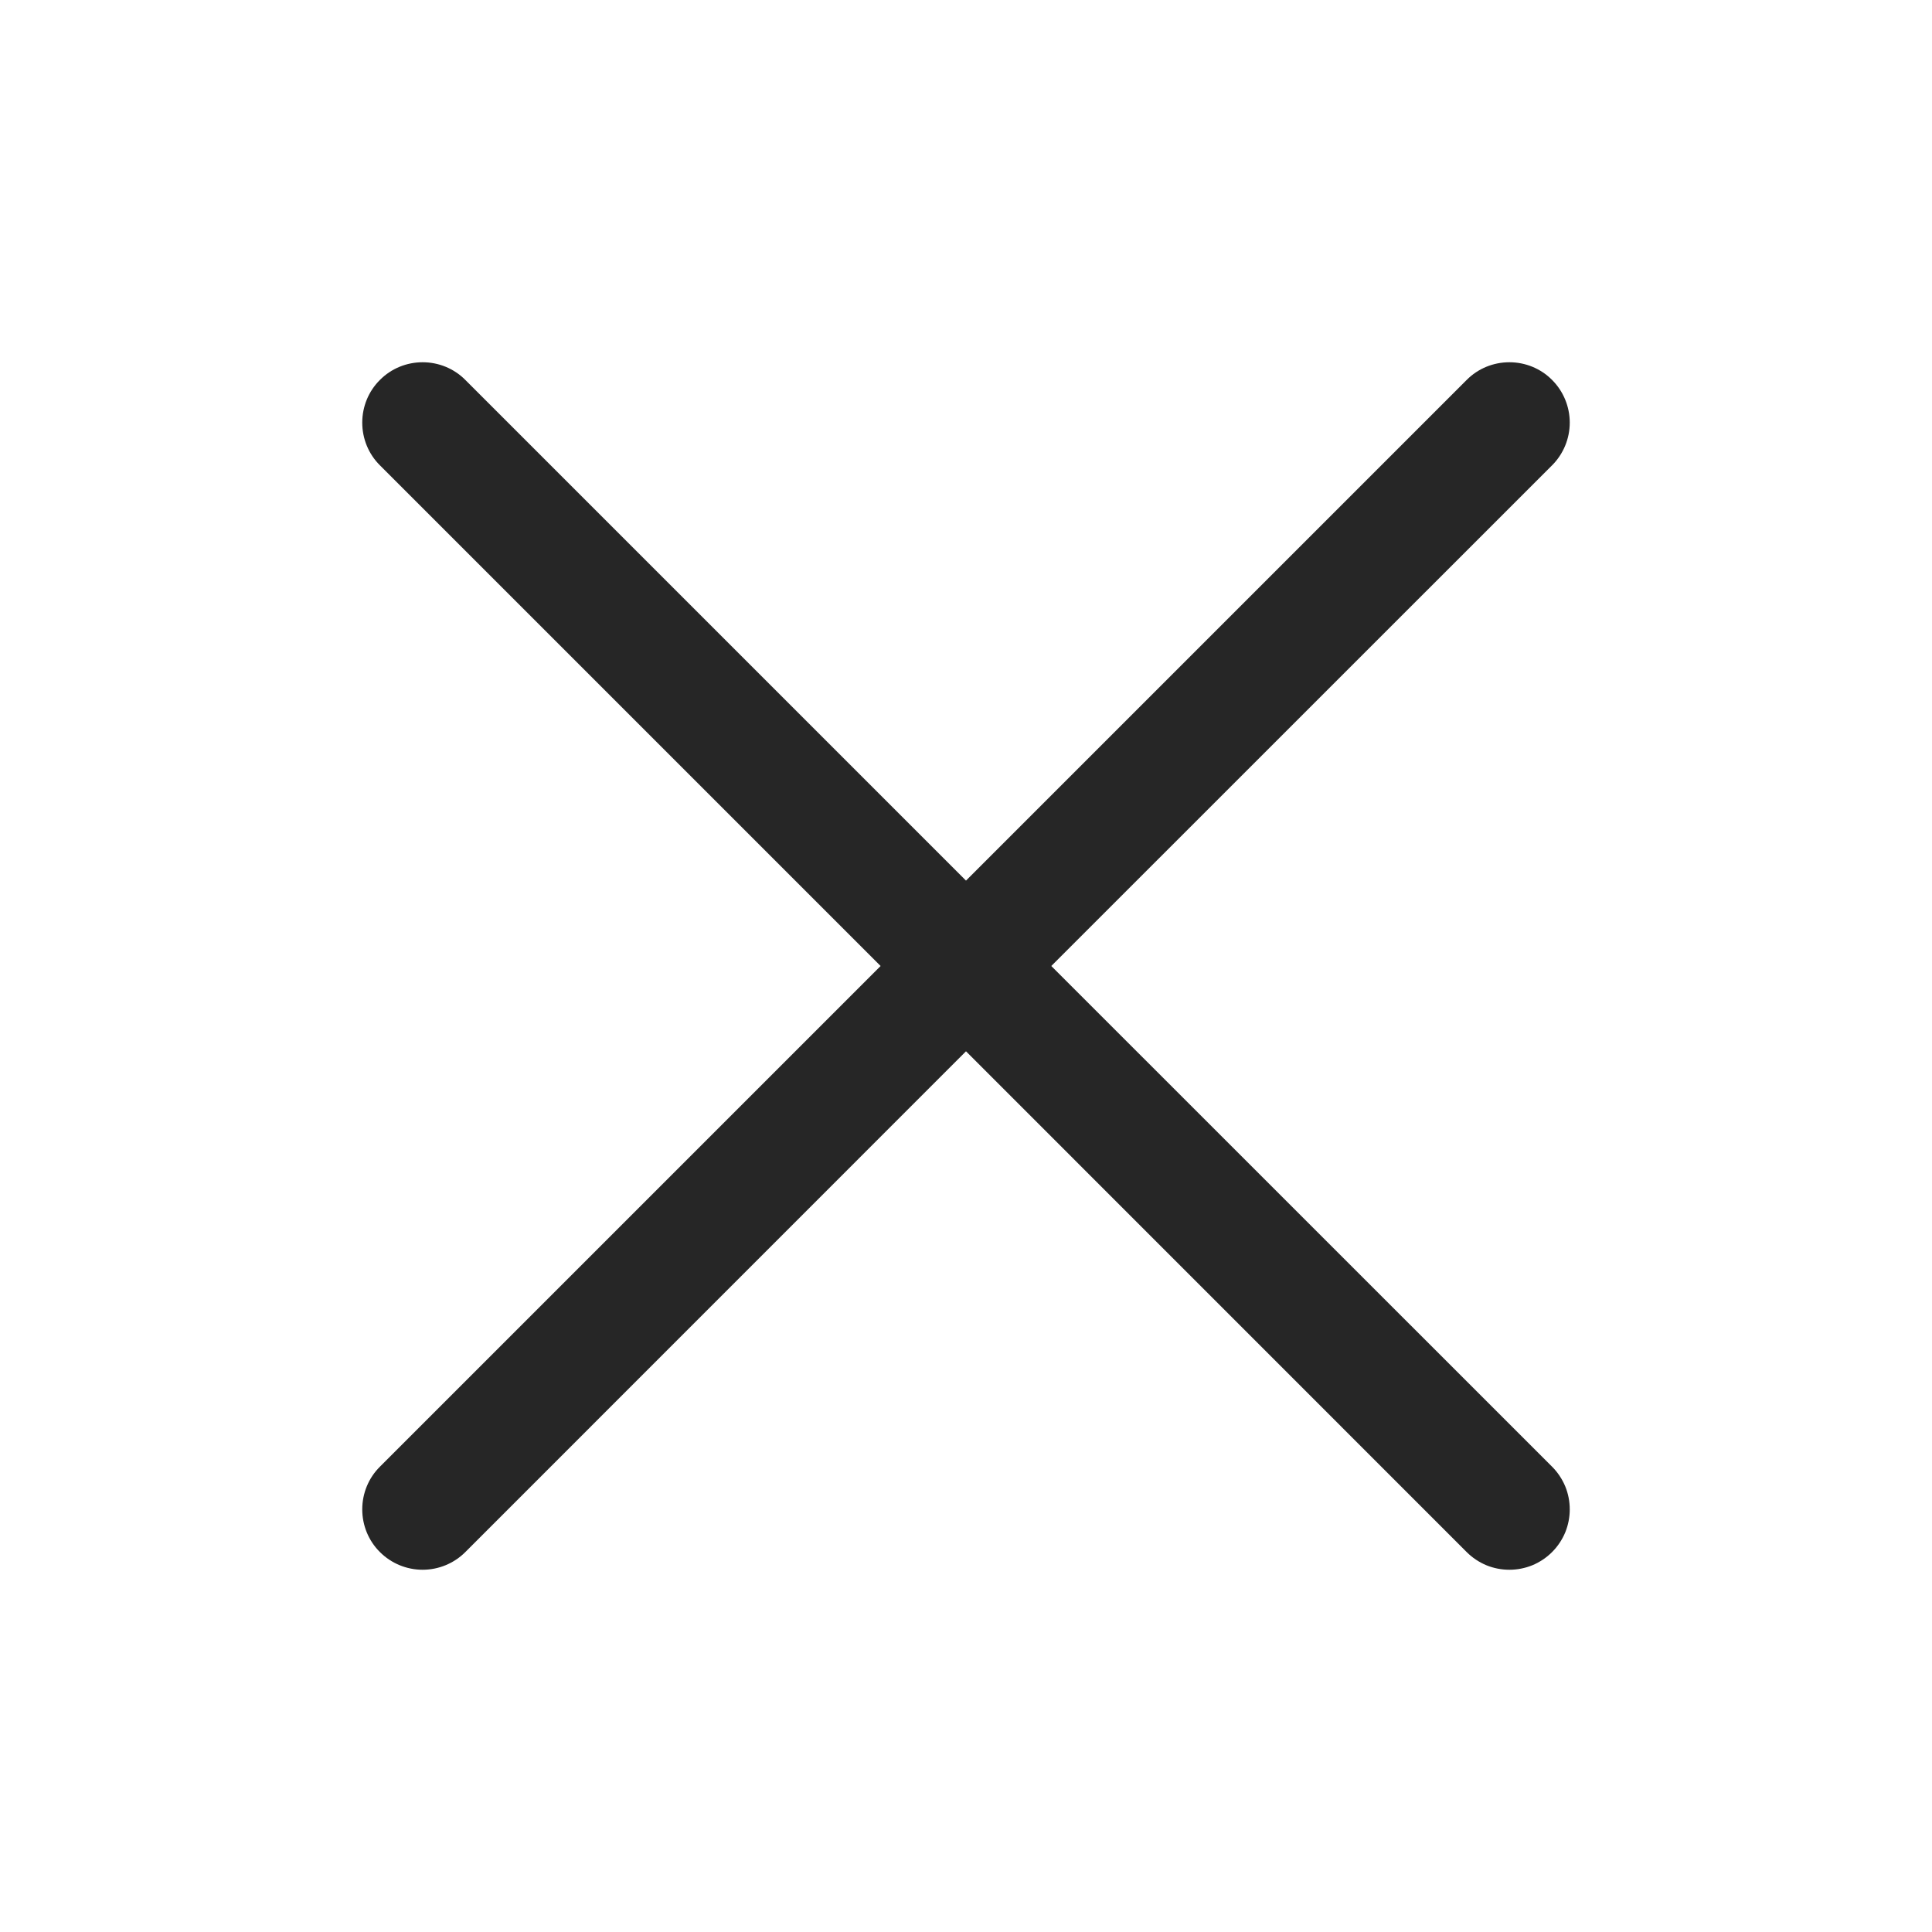
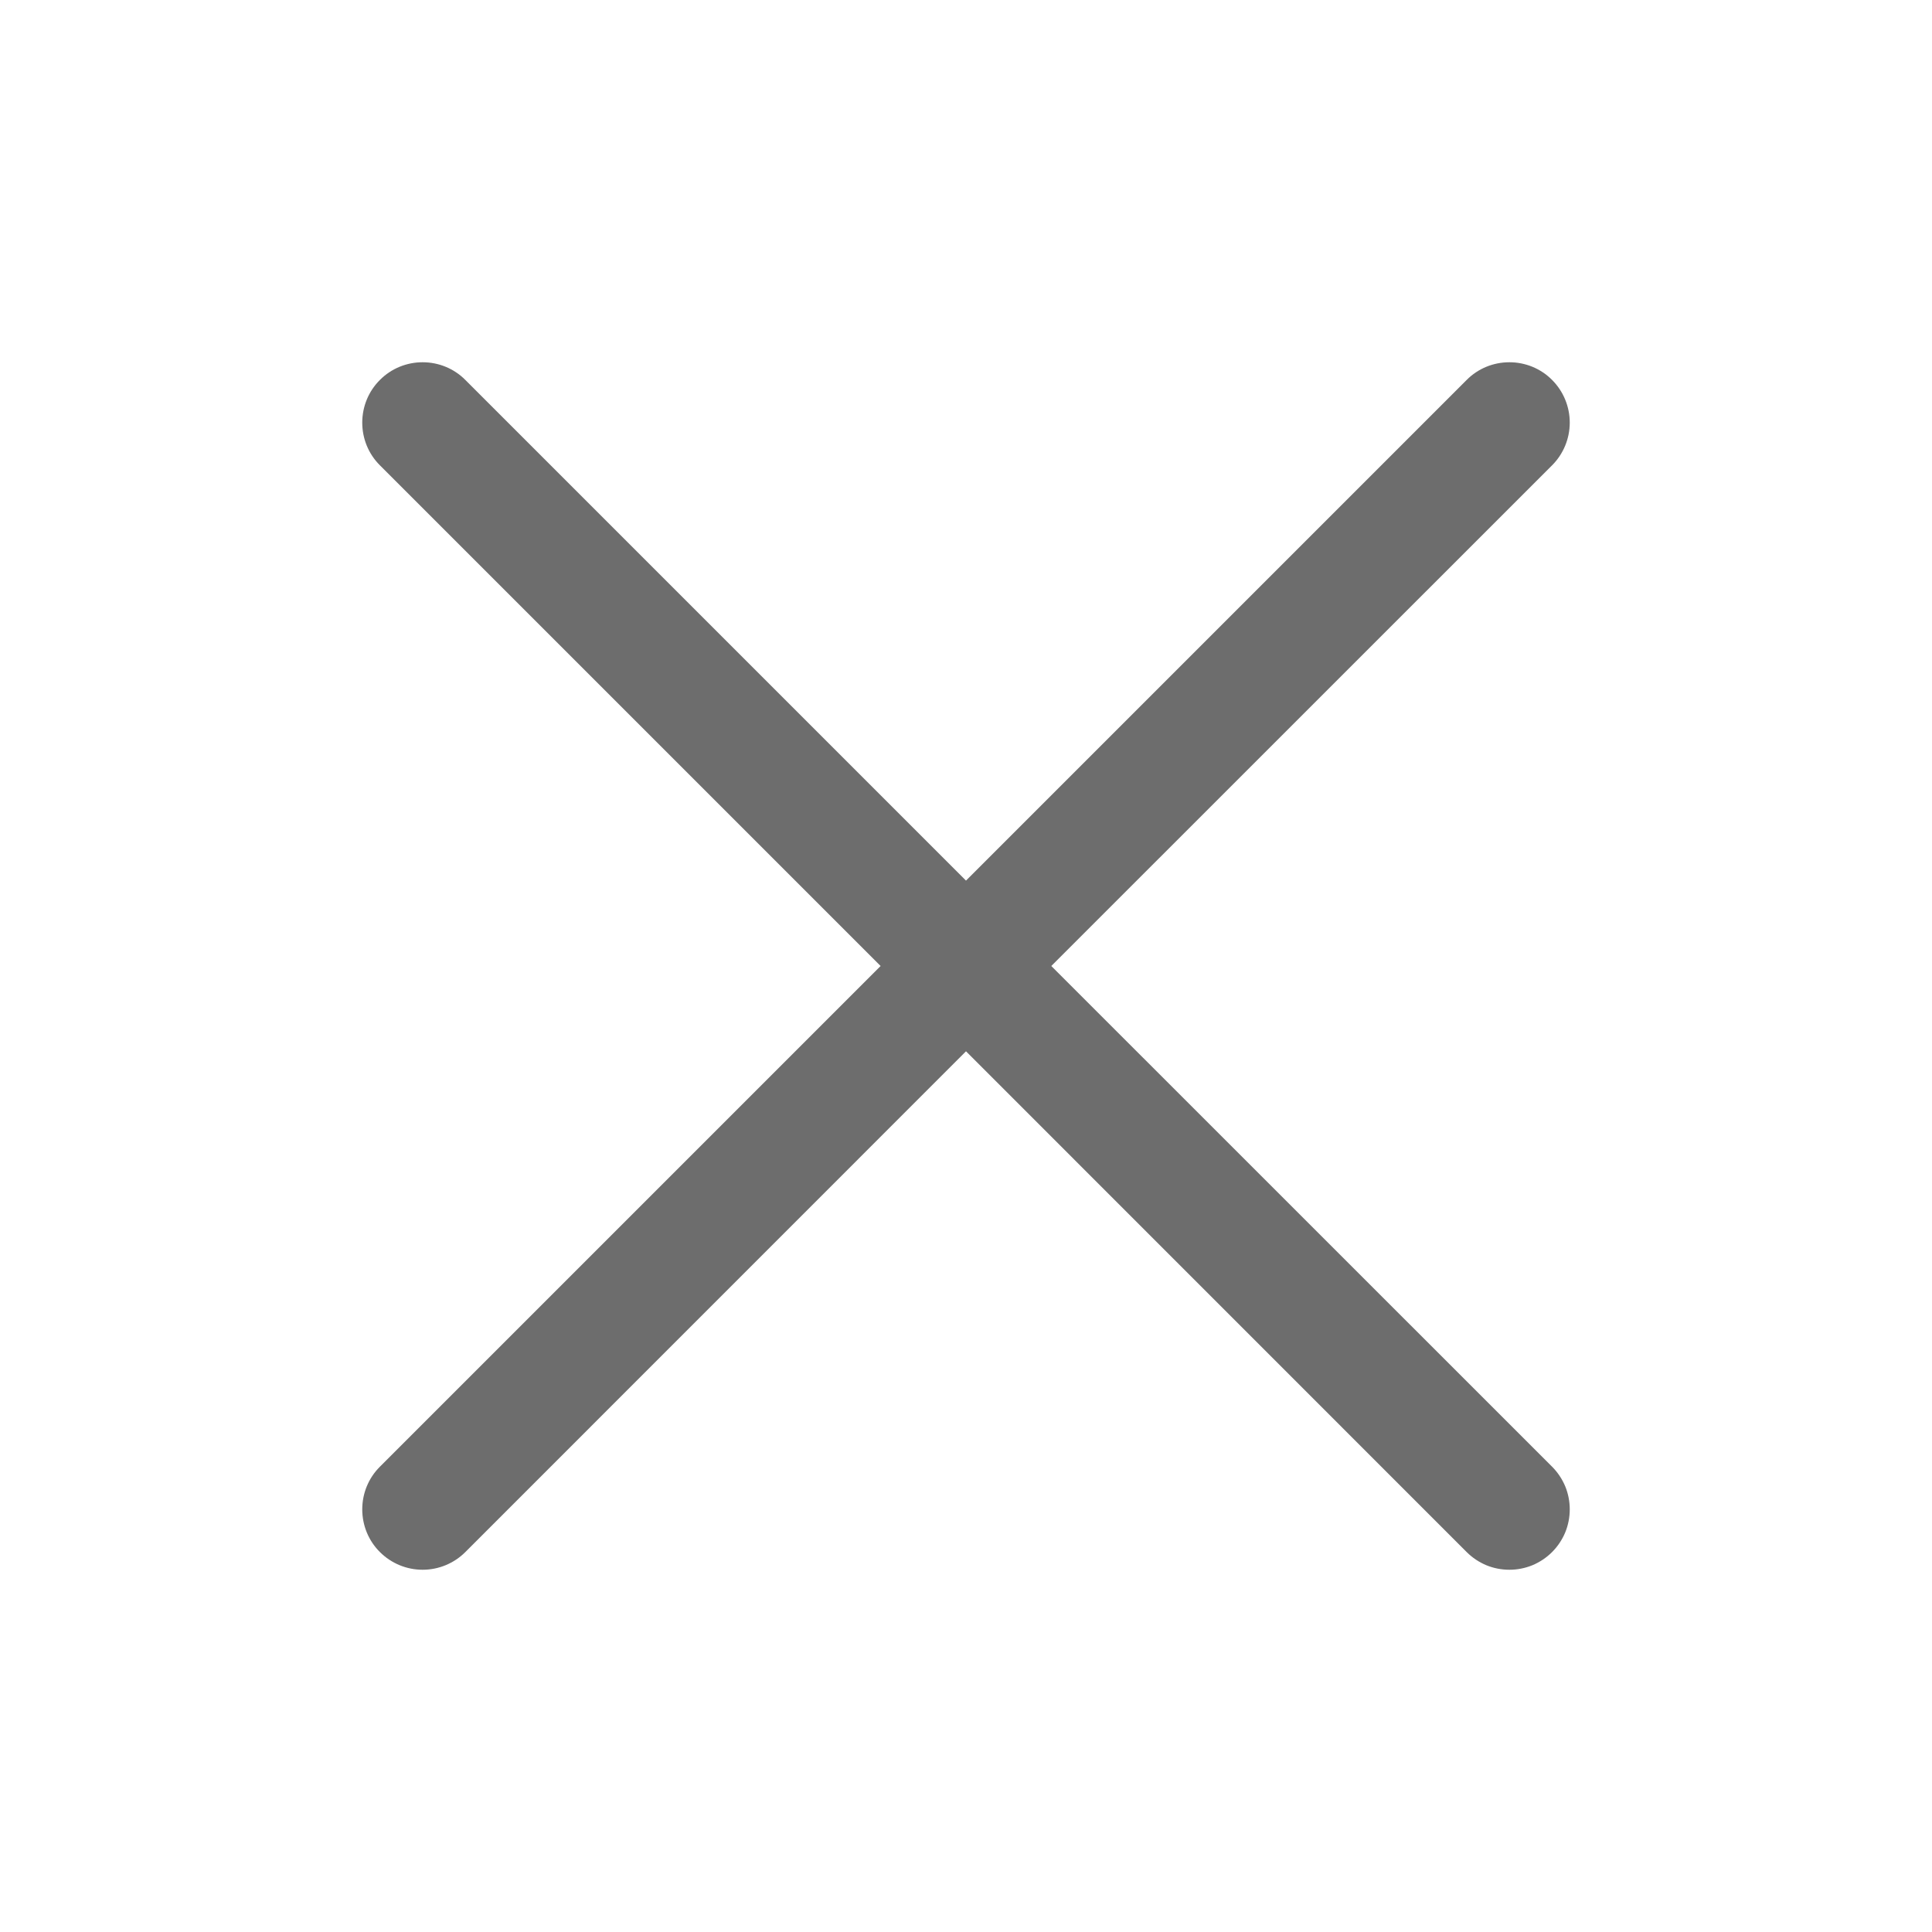
<svg xmlns="http://www.w3.org/2000/svg" width="20" height="20" viewBox="0 0 20 20" fill="none">
-   <path d="M16.067 15.183C16.125 15.241 16.171 15.31 16.203 15.386C16.234 15.461 16.25 15.543 16.25 15.625C16.25 15.707 16.234 15.788 16.203 15.864C16.171 15.94 16.125 16.009 16.067 16.067C16.009 16.125 15.94 16.171 15.864 16.203C15.788 16.234 15.707 16.25 15.625 16.25C15.543 16.25 15.461 16.234 15.386 16.203C15.31 16.171 15.241 16.125 15.183 16.067L10 10.883L4.817 16.067C4.7 16.184 4.541 16.25 4.375 16.25C4.209 16.25 4.05 16.184 3.933 16.067C3.815 15.95 3.75 15.791 3.75 15.625C3.75 15.459 3.815 15.3 3.933 15.183L9.116 10L3.933 4.817C3.815 4.7 3.75 4.541 3.75 4.375C3.75 4.209 3.815 4.05 3.933 3.933C4.05 3.815 4.209 3.75 4.375 3.75C4.541 3.75 4.7 3.815 4.817 3.933L10 9.116L15.183 3.933C15.3 3.815 15.459 3.75 15.625 3.75C15.791 3.75 15.95 3.815 16.067 3.933C16.184 4.05 16.25 4.209 16.25 4.375C16.25 4.541 16.184 4.7 16.067 4.817L10.883 10L16.067 15.183Z" fill="#262626" />
+   <path d="M16.067 15.183C16.125 15.241 16.171 15.31 16.203 15.386C16.234 15.461 16.25 15.543 16.25 15.625C16.25 15.707 16.234 15.788 16.203 15.864C16.171 15.94 16.125 16.009 16.067 16.067C16.009 16.125 15.94 16.171 15.864 16.203C15.788 16.234 15.707 16.25 15.625 16.25C15.543 16.25 15.461 16.234 15.386 16.203C15.31 16.171 15.241 16.125 15.183 16.067L10 10.883L4.817 16.067C4.7 16.184 4.541 16.25 4.375 16.25C4.209 16.25 4.05 16.184 3.933 16.067C3.815 15.95 3.75 15.791 3.75 15.625C3.75 15.459 3.815 15.3 3.933 15.183L9.116 10L3.933 4.817C3.815 4.7 3.75 4.541 3.75 4.375C3.75 4.209 3.815 4.05 3.933 3.933C4.05 3.815 4.209 3.75 4.375 3.75C4.541 3.75 4.7 3.815 4.817 3.933L10 9.116L15.183 3.933C15.3 3.815 15.459 3.75 15.625 3.75C15.791 3.75 15.95 3.815 16.067 3.933C16.184 4.05 16.25 4.209 16.25 4.375C16.25 4.541 16.184 4.7 16.067 4.817L10.883 10L16.067 15.183Z" fill="#6D6D6D" />
</svg>
